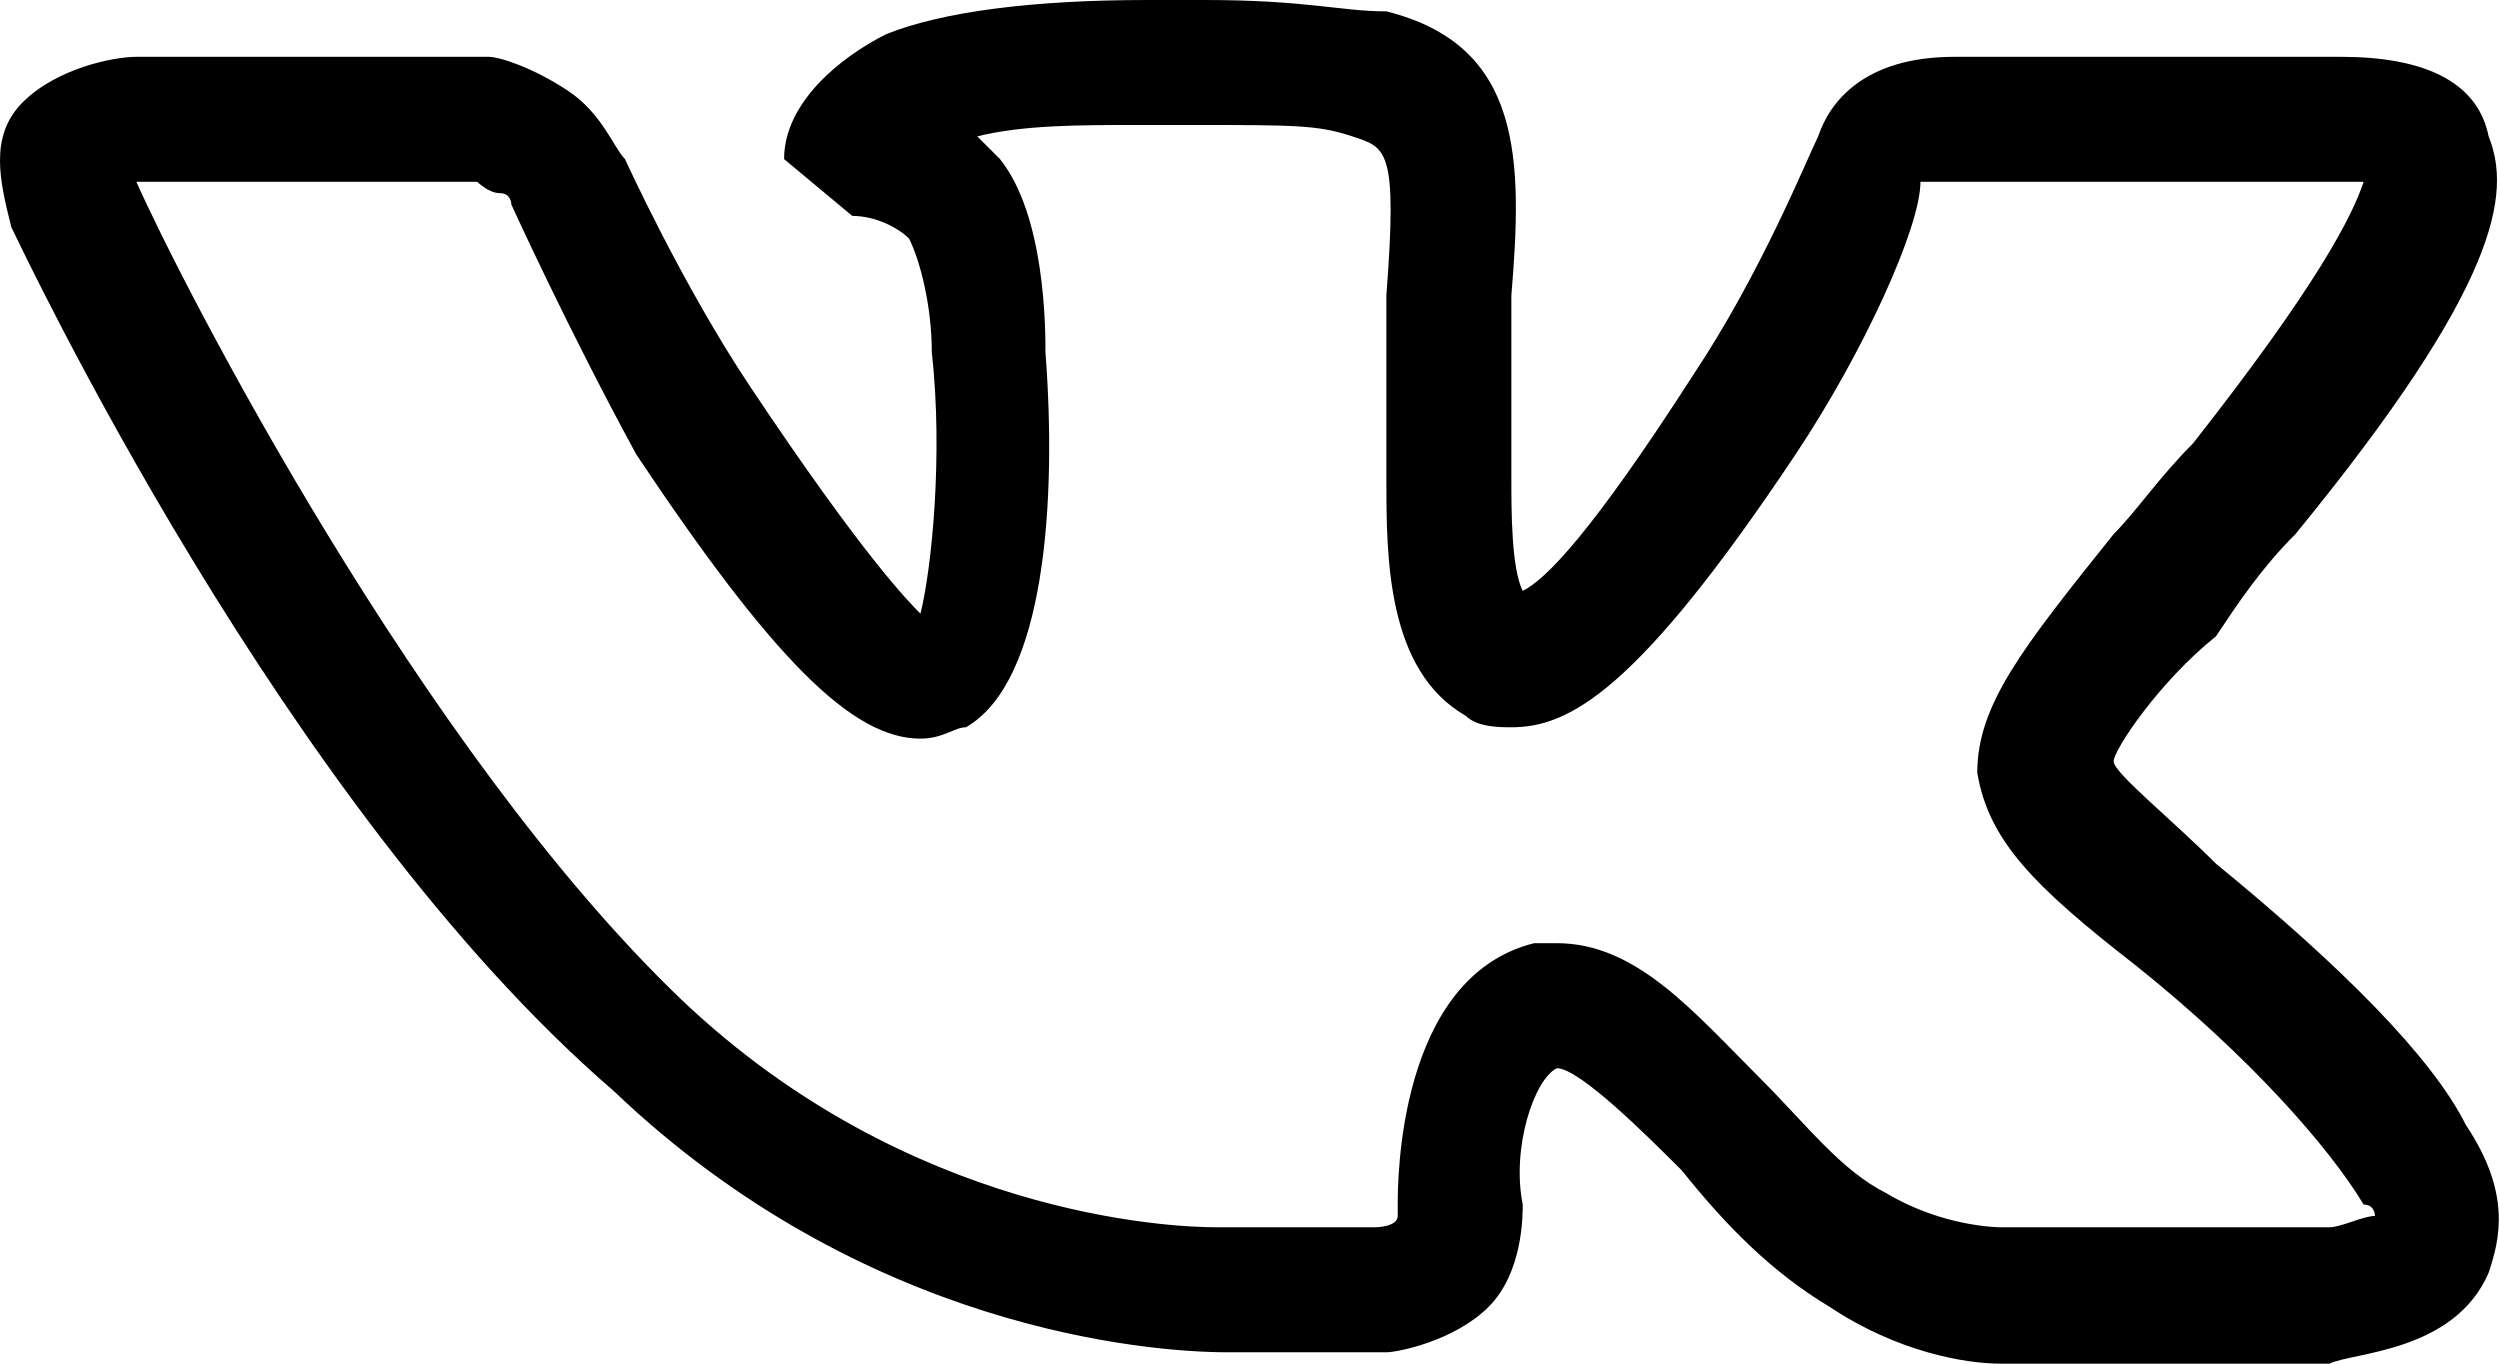
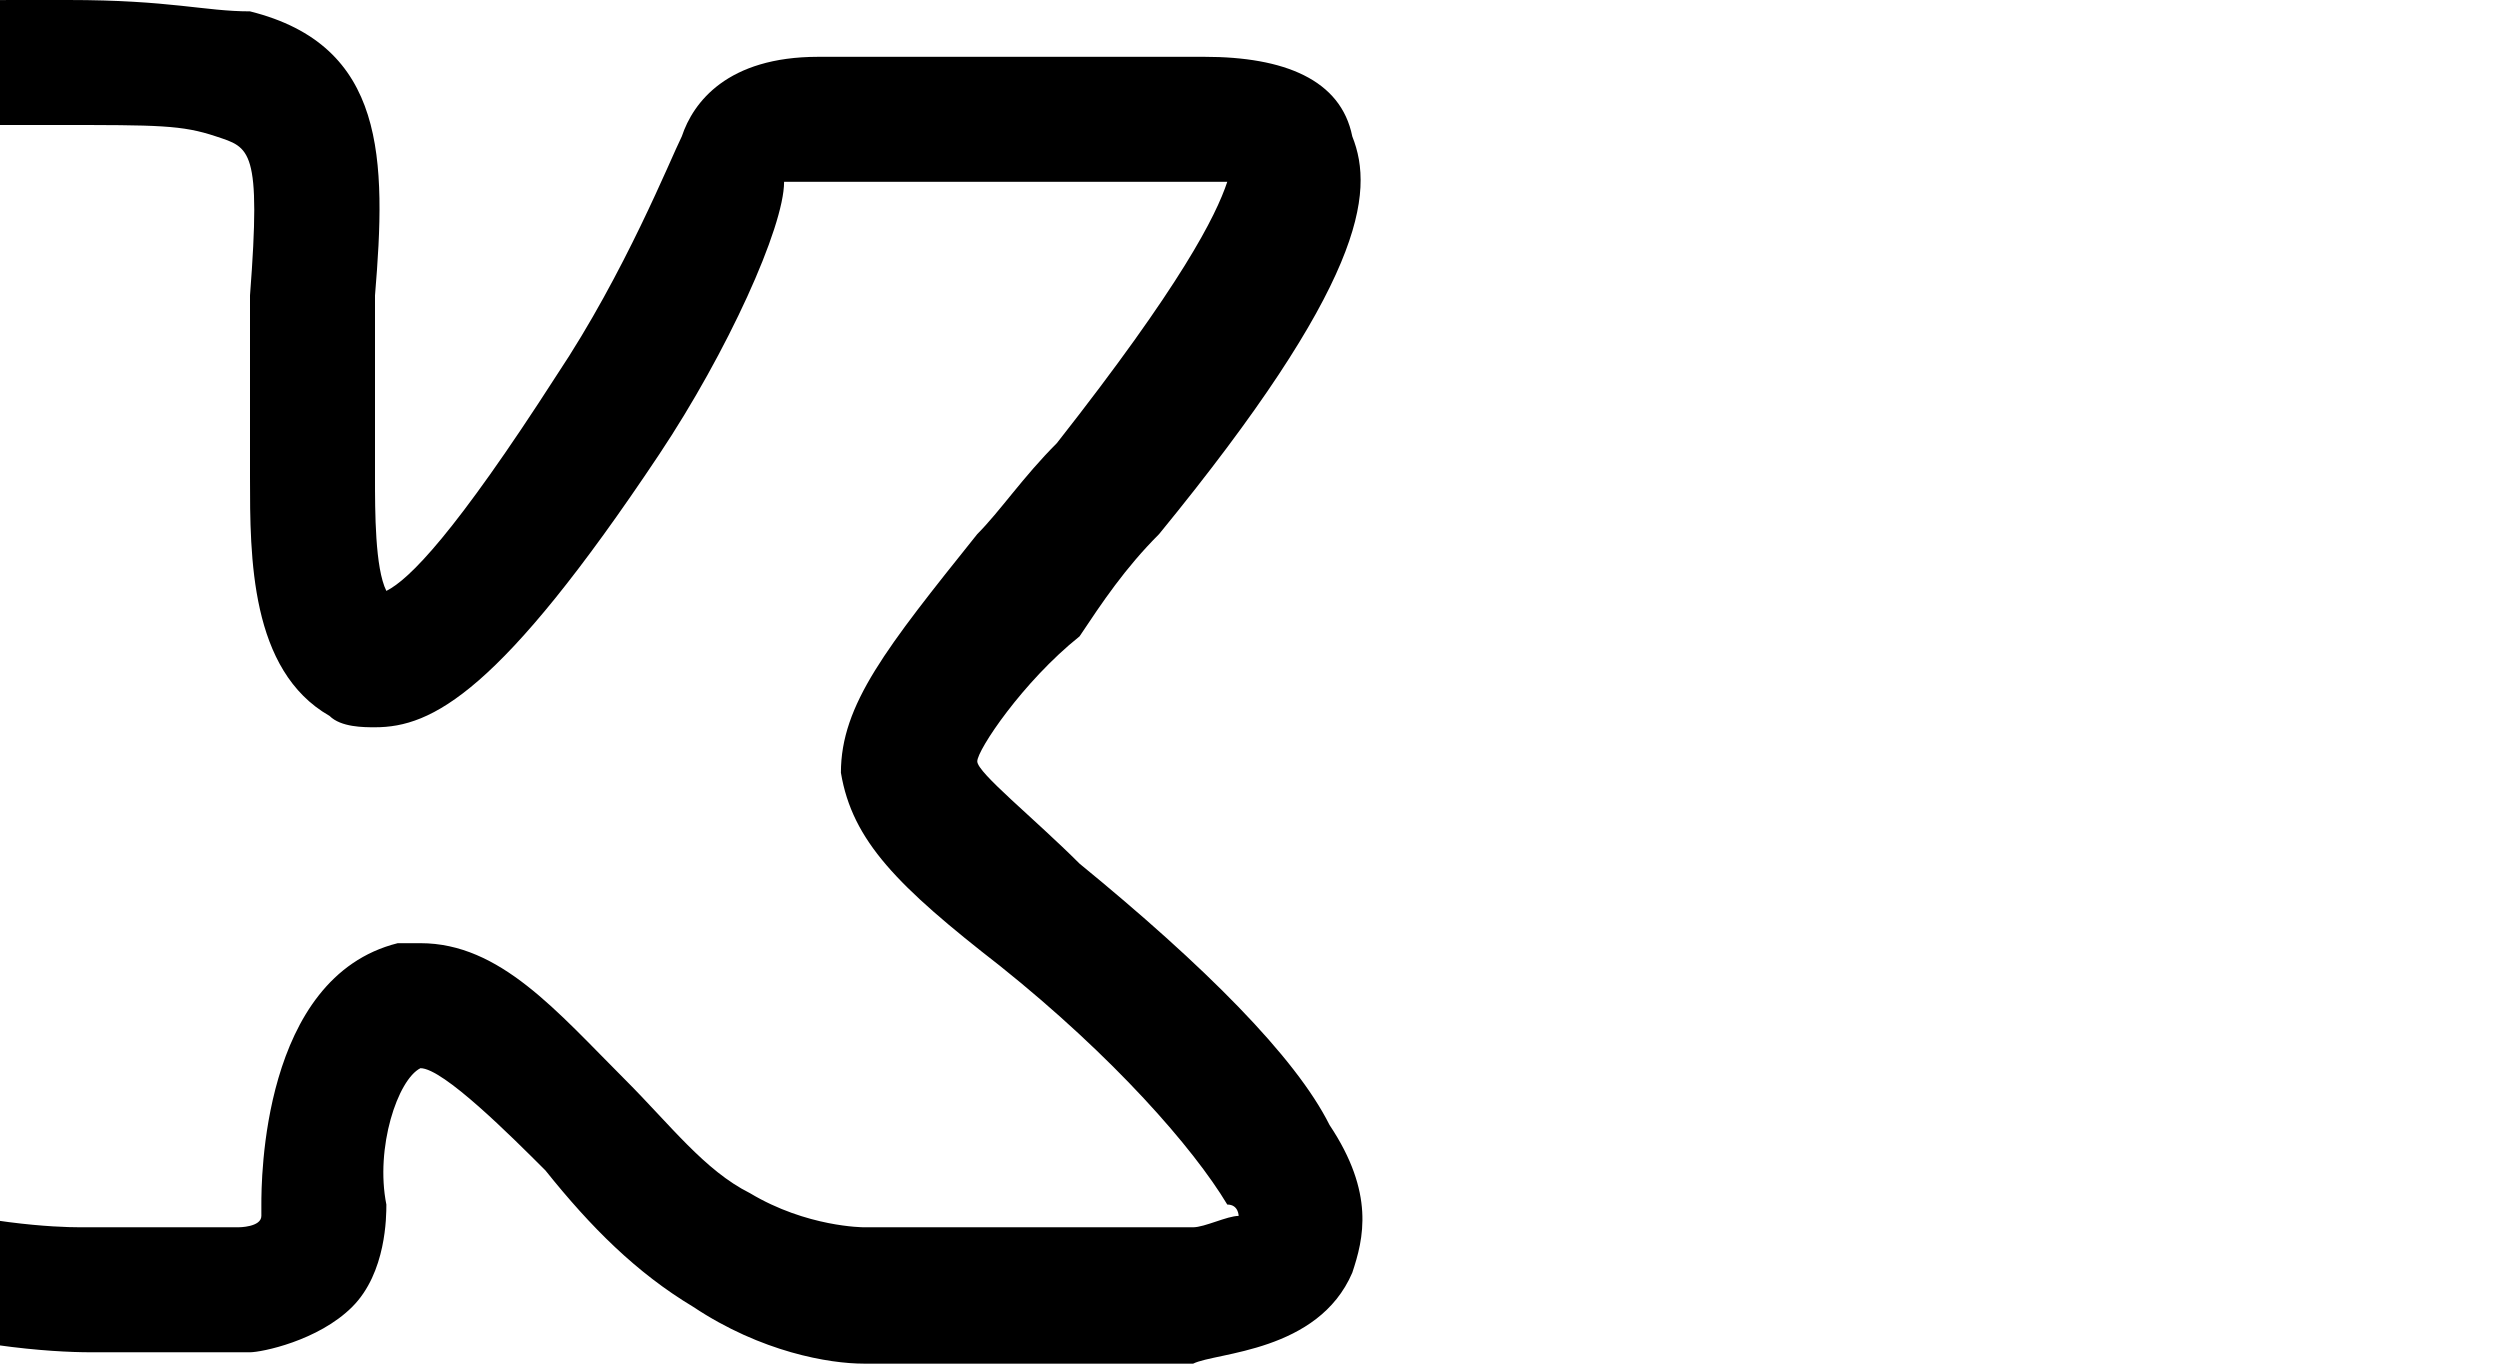
- <svg xmlns="http://www.w3.org/2000/svg" viewBox="0 0 22 12">
-   <path d="M17.6 12c-.3 0-.9-.1-1.5-.5-.5-.3-.9-.7-1.3-1.2-.3-.3-.9-.9-1.1-.9-.2.1-.4.7-.3 1.2 0 .1 0 .6-.3.9-.3.3-.8.4-.9.4h-1.4c-.7 0-3.2-.2-5.4-2.3C2.5 7.1.2 2.2.1 2 0 1.6-.1 1.2.2.9c.3-.3.8-.4 1-.4h3.1c.1 0 .4.1.7.3.3.2.4.5.5.6 0 0 .5 1.1 1.1 2 1 1.5 1.4 1.9 1.5 2 .1-.4.2-1.4.1-2.3 0-.4-.1-.8-.2-1-.1-.1-.3-.2-.5-.2l-.6-.5c0-.5.5-.9.9-1.1.5-.2 1.3-.3 2.3-.3h.5c.9 0 1.2.1 1.6.1 1.2.3 1.2 1.3 1.1 2.5v1.6c0 .3 0 .8.1 1 .2-.1.6-.5 1.5-1.9.6-.9 1-1.9 1.1-2.1.1-.3.4-.7 1.2-.7h3.4c.7 0 1.2.2 1.3.7.2.5.1 1.3-1.7 3.5-.3.3-.5.6-.7.9-.5.4-.9 1-.9 1.1 0 .1.5.5.9.9 1.1.9 1.9 1.7 2.2 2.3.4.6.3 1 .2 1.3-.3.7-1.2.7-1.4.8h-2.8-.1zm-3.9-3.7c.7 0 1.2.6 1.8 1.2.4.4.7.8 1.1 1 .5.3 1 .3 1 .3h2.9c.1 0 .3-.1.4-.1 0 0 0-.1-.1-.1-.3-.5-1-1.3-2-2.1-.9-.7-1.3-1.1-1.4-1.7 0-.6.4-1.1 1.2-2.1.2-.2.4-.5.7-.8 1.1-1.4 1.4-2 1.5-2.3H16.9c0 .4-.5 1.5-1.1 2.4-1.4 2.1-2 2.4-2.5 2.4-.1 0-.3 0-.4-.1-.7-.4-.7-1.4-.7-2.1v-.3-1.3c.1-1.3 0-1.3-.3-1.4-.3-.1-.5-.1-1.4-.1H10c-.5 0-1 0-1.4.1l.2.2c.4.5.4 1.5.4 1.7.1 1.3 0 2.9-.7 3.3-.1 0-.2.1-.4.1-.6 0-1.3-.7-2.5-2.5C5 2.9 4.5 1.8 4.5 1.8s0-.1-.1-.1-.2-.1-.2-.1H1.3h-.1c.4.9 2.5 5 4.8 7.2 2 1.9 4.3 2 4.7 2h1.4s.2 0 .2-.1v-.1c0-.2 0-2 1.2-2.3h.2z" />
+ <svg xmlns="http://www.w3.org/2000/svg" viewBox="10 0 22 12">
+   <path d="M17.6 12c-.3 0-.9-.1-1.5-.5-.5-.3-.9-.7-1.3-1.2-.3-.3-.9-.9-1.1-.9-.2.1-.4.7-.3 1.2 0 .1 0 .6-.3.9-.3.3-.8.4-.9.4h-1.4c-.7 0-3.2-.2-5.4-2.3C2.5 7.1.2 2.2.1 2 0 1.6-.1 1.2.2.9c.3-.3.8-.4 1-.4h3.1c.1 0 .4.1.7.3.3.2.4.5.5.6 0 0 .5 1.1 1.1 2 1 1.5 1.4 1.9 1.5 2 .1-.4.2-1.4.1-2.3 0-.4-.1-.8-.2-1-.1-.1-.3-.2-.5-.2l-.6-.5c0-.5.5-.9.9-1.1.5-.2 1.3-.3 2.3-.3h.5c.9 0 1.2.1 1.6.1 1.2.3 1.2 1.3 1.1 2.5v1.6c0 .3 0 .8.1 1 .2-.1.6-.5 1.5-1.9.6-.9 1-1.9 1.1-2.1.1-.3.4-.7 1.2-.7h3.4c.7 0 1.2.2 1.3.7.2.5.1 1.3-1.7 3.5-.3.3-.5.6-.7.9-.5.4-.9 1-.9 1.1 0 .1.5.5.9.9 1.1.9 1.9 1.7 2.2 2.3.4.6.3 1 .2 1.3-.3.7-1.2.7-1.4.8h-2.9zm-3.9-3.7c.7 0 1.2.6 1.8 1.2.4.4.7.8 1.1 1 .5.3 1 .3 1 .3h2.9c.1 0 .3-.1.4-.1 0 0 0-.1-.1-.1-.3-.5-1-1.3-2-2.1-.9-.7-1.3-1.1-1.4-1.7 0-.6.4-1.1 1.2-2.1.2-.2.4-.5.7-.8 1.1-1.4 1.4-2 1.5-2.3h-3.9c0 .4-.5 1.5-1.1 2.4-1.4 2.1-2 2.4-2.5 2.4-.1 0-.3 0-.4-.1-.7-.4-.7-1.4-.7-2.1V2.6c.1-1.3 0-1.3-.3-1.4-.3-.1-.5-.1-1.4-.1H10c-.5 0-1 0-1.4.1l.2.2c.4.5.4 1.5.4 1.7.1 1.3 0 2.9-.7 3.3-.1 0-.2.1-.4.1-.6 0-1.3-.7-2.5-2.5C5 2.9 4.5 1.8 4.5 1.8s0-.1-.1-.1-.2-.1-.2-.1h-3c.4.9 2.5 5 4.8 7.2 2 1.9 4.3 2 4.7 2h1.4s.2 0 .2-.1v-.1c0-.2 0-2 1.2-2.3h.2z" />
</svg>
